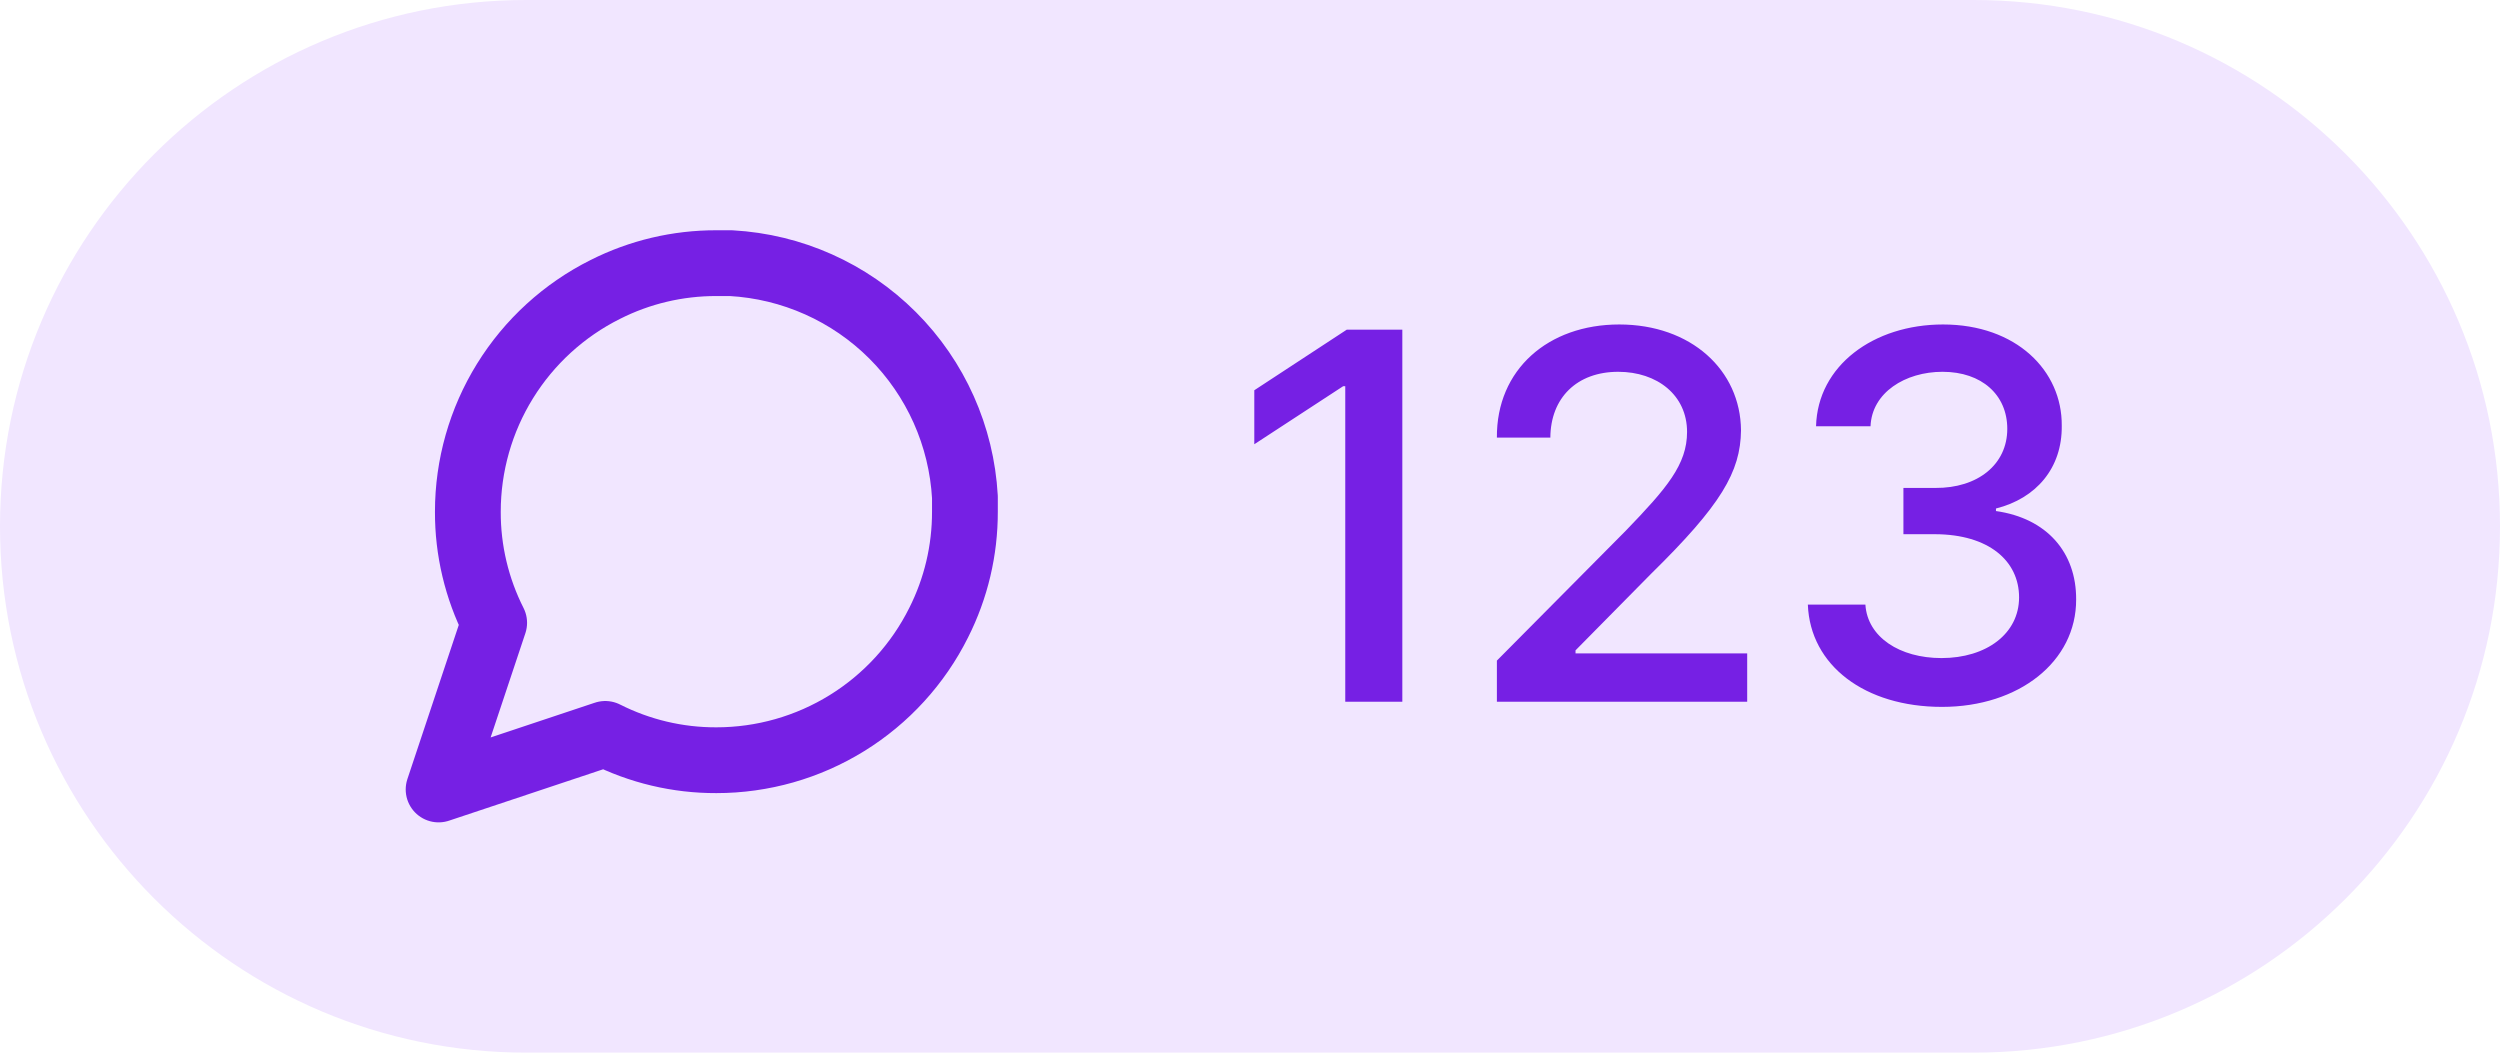
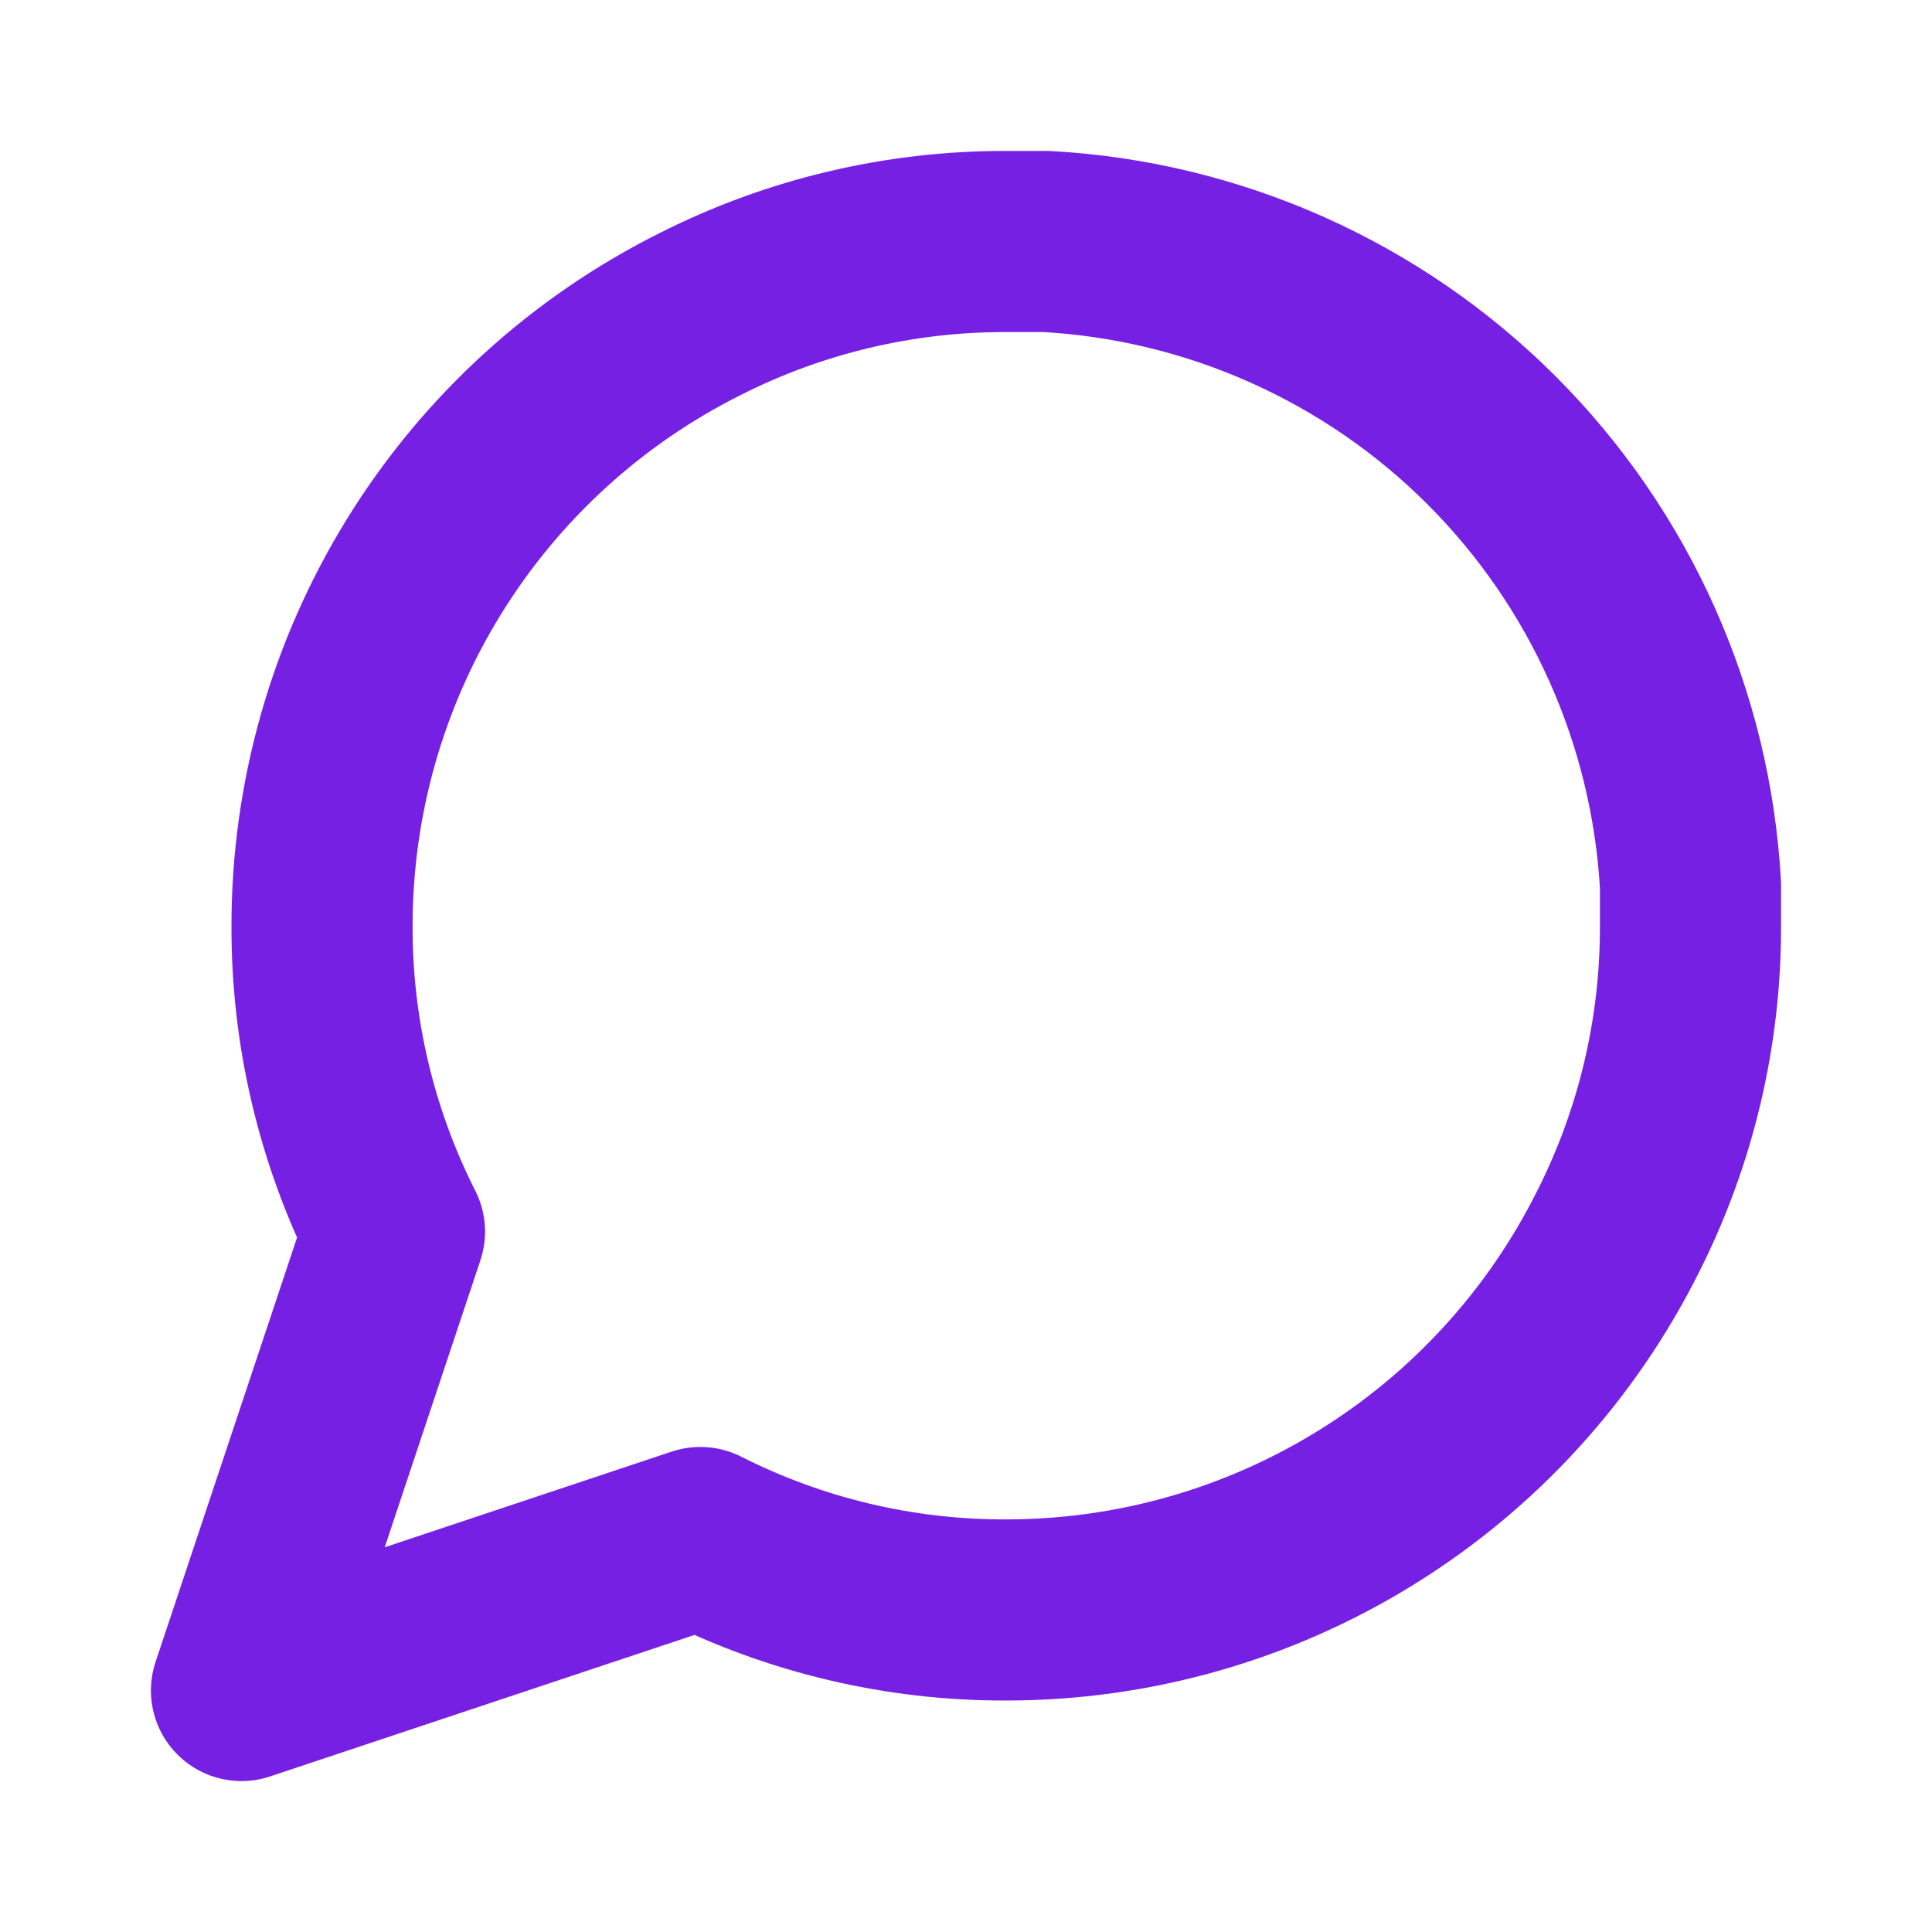
- <svg xmlns="http://www.w3.org/2000/svg" width="57" height="24" viewBox="0 0 57 24" fill="none">
-   <rect width="57" height="24" rx="12" fill="#F1E6FF" />
-   <path d="M22 11.667C22.002 12.547 21.797 13.415 21.4 14.2C20.93 15.141 20.206 15.933 19.312 16.486C18.417 17.04 17.386 17.333 16.333 17.333C15.453 17.336 14.585 17.13 13.8 16.733L10 18L11.267 14.2C10.87 13.415 10.664 12.547 10.667 11.667C10.667 10.614 10.96 9.583 11.514 8.688C12.067 7.794 12.859 7.07 13.8 6.6C14.585 6.203 15.453 5.998 16.333 6H16.667C18.056 6.077 19.369 6.663 20.353 7.647C21.337 8.631 21.923 9.944 22 11.333V11.667Z" stroke="#7620E4" stroke-width="1.5" stroke-linecap="round" stroke-linejoin="round" />
-   <path d="M31.973 7.516V16H30.672V8.805H30.625L28.598 10.129V8.898L30.707 7.516H31.973ZM34.129 16V15.062L37.07 12.098C38.002 11.131 38.465 10.592 38.465 9.848C38.465 9.01 37.785 8.477 36.895 8.477C35.951 8.477 35.353 9.074 35.348 9.977H34.129C34.117 8.424 35.301 7.398 36.918 7.398C38.553 7.398 39.684 8.436 39.695 9.812C39.684 10.762 39.238 11.518 37.645 13.082L35.922 14.828V14.898H39.836V16H34.129ZM44.277 16.117C42.52 16.117 41.272 15.174 41.219 13.785H42.531C42.578 14.529 43.316 15.004 44.266 15.004C45.291 15.004 46.035 14.447 46.035 13.621C46.035 12.783 45.338 12.185 44.125 12.18H43.398V11.125H44.125C45.092 11.131 45.766 10.592 45.766 9.777C45.766 9.004 45.185 8.477 44.289 8.477C43.44 8.477 42.678 8.951 42.648 9.719H41.406C41.441 8.336 42.719 7.398 44.301 7.398C45.971 7.398 47.02 8.453 47.008 9.707C47.02 10.674 46.422 11.365 45.508 11.594V11.652C46.668 11.816 47.342 12.596 47.336 13.668C47.342 15.08 46.035 16.117 44.277 16.117Z" fill="#7620E4" />
+ <svg xmlns="http://www.w3.org/2000/svg" width="16" height="16" viewBox="0 0 16 16" fill="none">
+   <path d="M14 7.667C14.002 8.547 13.797 9.415 13.4 10.2C12.93 11.141 12.207 11.933 11.312 12.486C10.417 13.04 9.385 13.333 8.333 13.333C7.453 13.336 6.585 13.13 5.8 12.733L2 14L3.267 10.2C2.87 9.415 2.664 8.547 2.667 7.667C2.667 6.614 2.96 5.583 3.514 4.688C4.067 3.793 4.859 3.07 5.8 2.6C6.585 2.203 7.453 1.998 8.333 2H8.667C10.056 2.077 11.369 2.663 12.353 3.647C13.337 4.631 13.923 5.944 14 7.333V7.667Z" stroke="#7620E4" stroke-width="1.5" stroke-linecap="round" stroke-linejoin="round" />
</svg>
